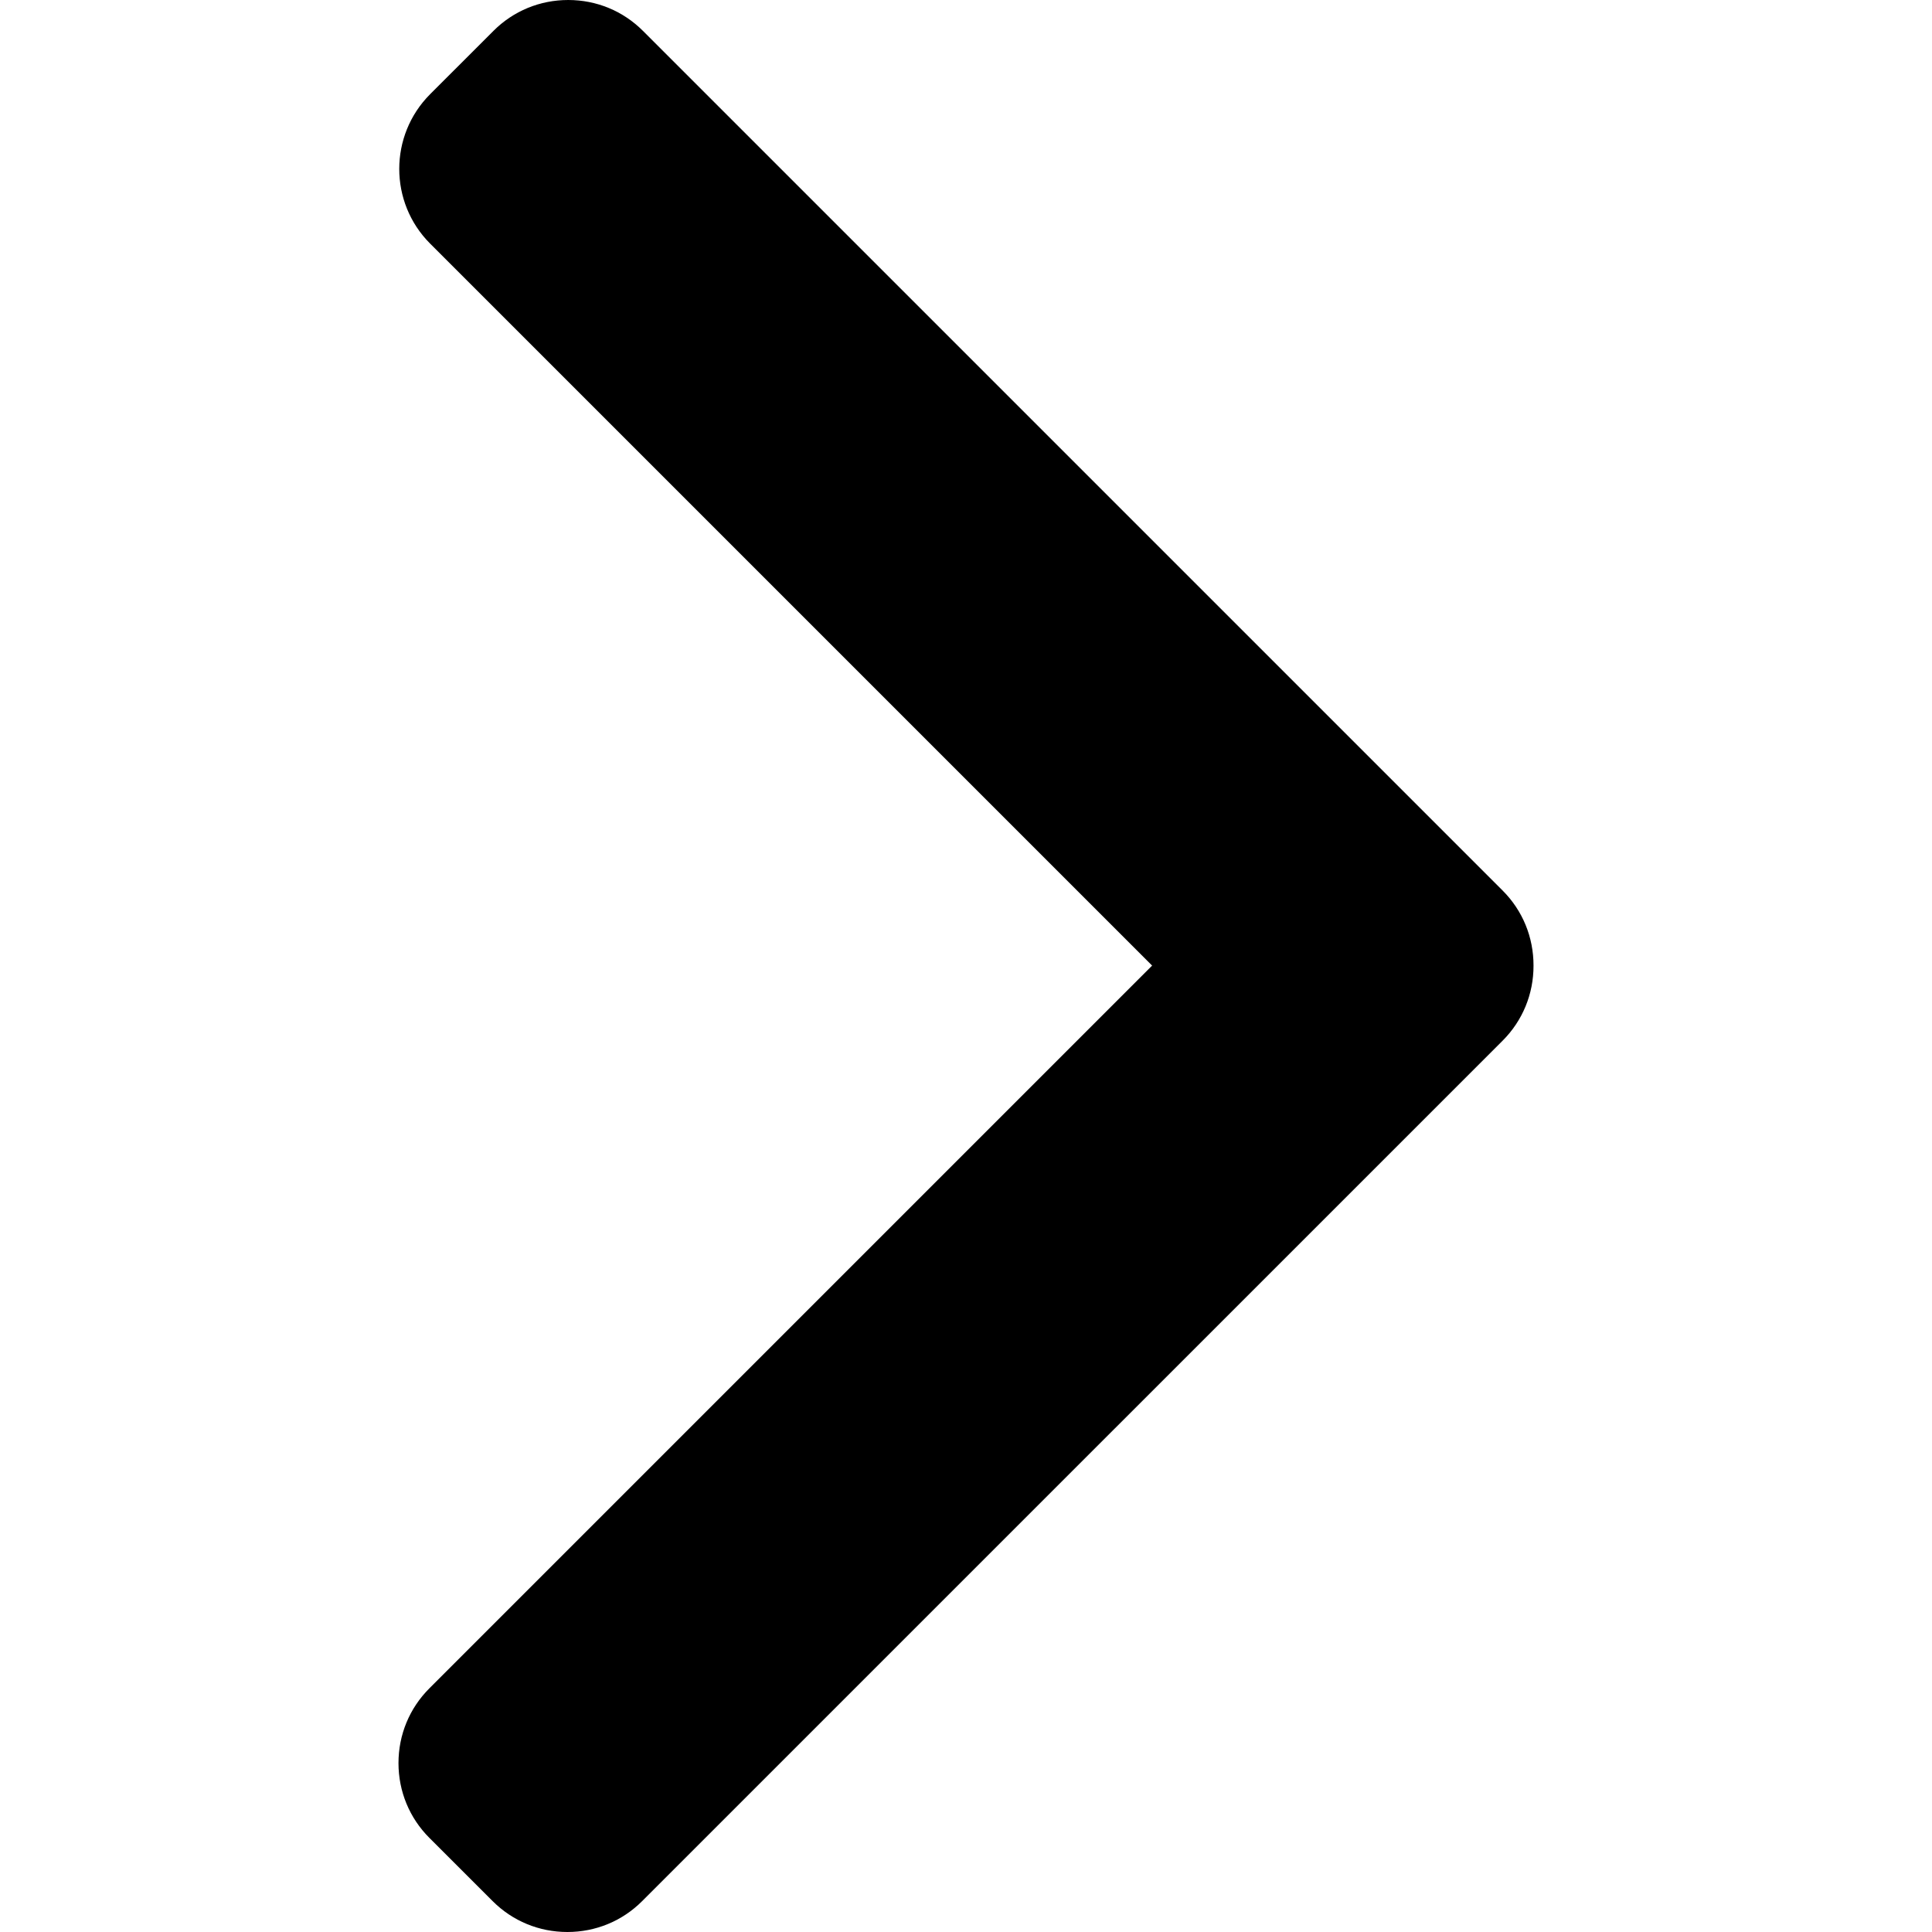
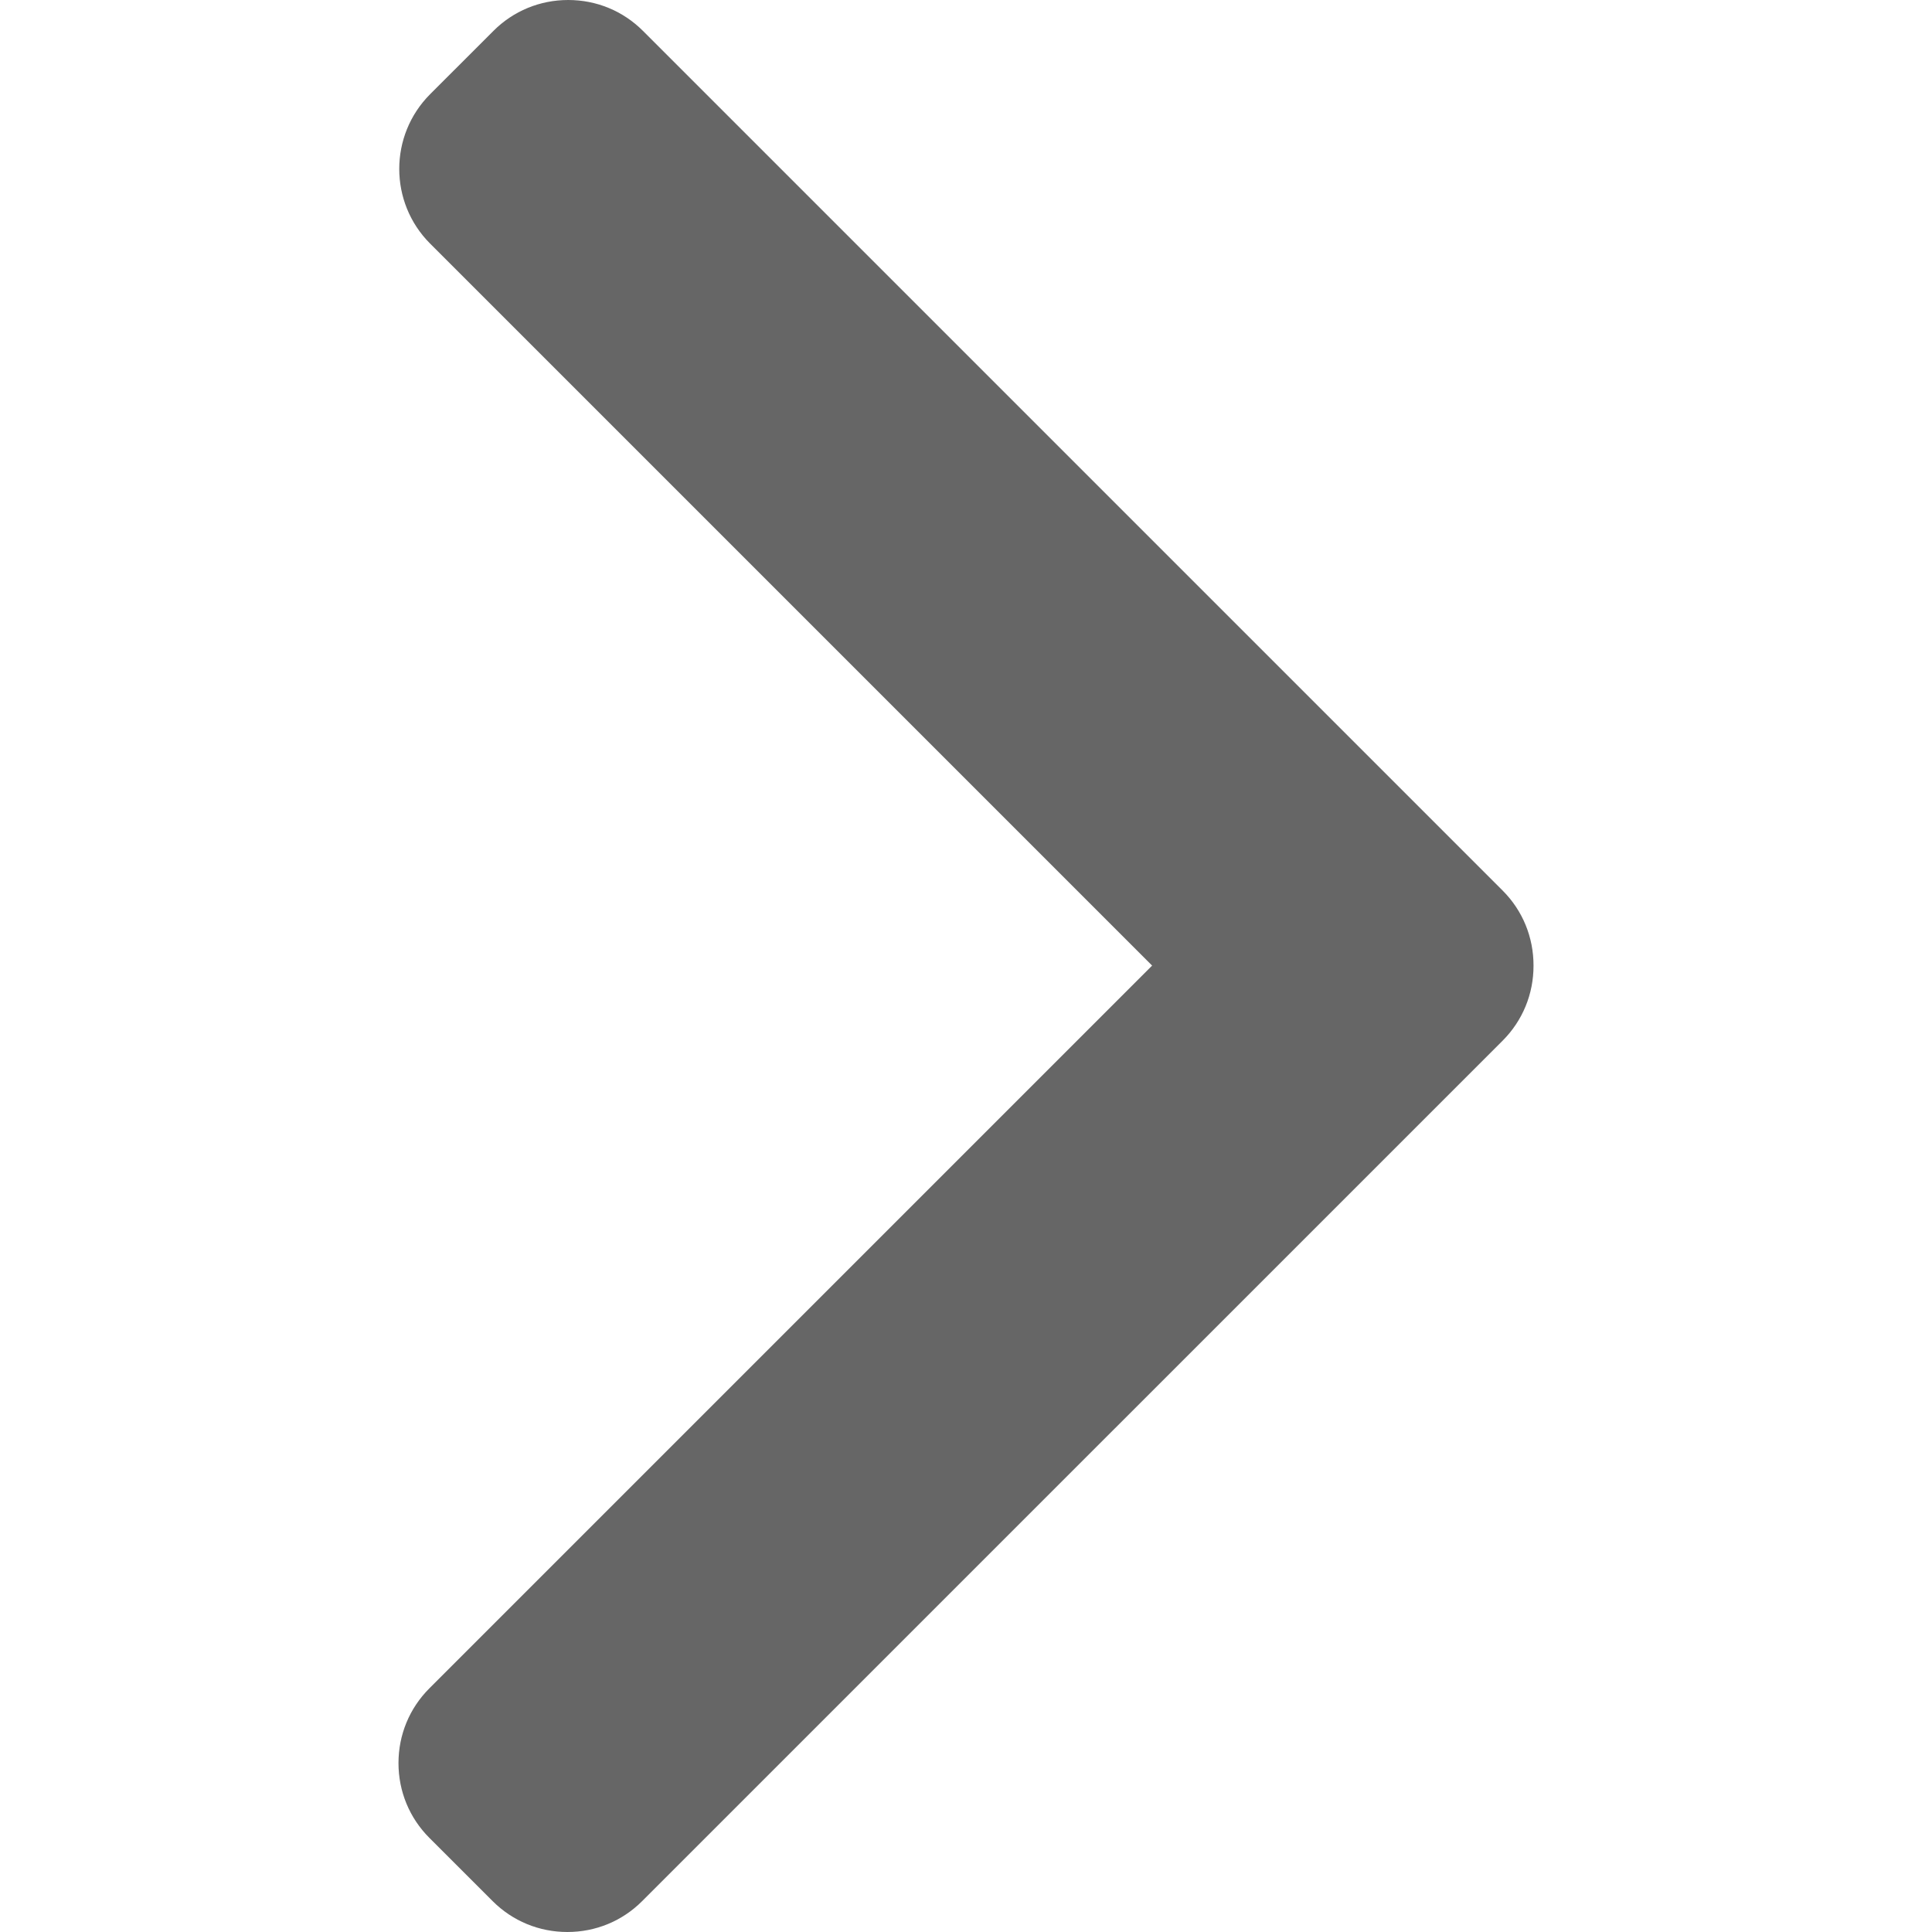
- <svg xmlns="http://www.w3.org/2000/svg" version="1.1" width="512" height="512" x="0" y="0" viewBox="0 0 492.004 492.004" style="enable-background:new 0 0 512 512" xml:space="preserve" class="">
-   <g>
-     <g>
-       <g>
-         <path d="M382.678,226.804L163.73,7.86C158.666,2.792,151.906,0,144.698,0s-13.968,2.792-19.032,7.86l-16.124,16.12    c-10.492,10.504-10.492,27.576,0,38.064L293.398,245.9l-184.06,184.06c-5.064,5.068-7.86,11.824-7.86,19.028    c0,7.212,2.796,13.968,7.86,19.04l16.124,16.116c5.068,5.068,11.824,7.86,19.032,7.86s13.968-2.792,19.032-7.86L382.678,265    c5.076-5.084,7.864-11.872,7.848-19.088C390.542,238.668,387.754,231.884,382.678,226.804z" fill="#000000" data-original="#000000" style="" class="" />
+ <svg xmlns="http://www.w3.org/2000/svg" version="1.1" width="512" height="512" x="0" y="0" viewBox="0 0 492.004 492.004" style="enable-background:new 0 0 512 512" xml:space="preserve" class="" id="svg40">
+   <defs id="defs44" />
+   <g id="g38">
+     <g id="g6">
+       <g id="g4">
+         <path d="M382.678,226.804L163.73,7.86C158.666,2.792,151.906,0,144.698,0s-13.968,2.792-19.032,7.86l-16.124,16.12    c-10.492,10.504-10.492,27.576,0,38.064L293.398,245.9l-184.06,184.06c-5.064,5.068-7.86,11.824-7.86,19.028    c0,7.212,2.796,13.968,7.86,19.04l16.124,16.116c5.068,5.068,11.824,7.86,19.032,7.86s13.968-2.792,19.032-7.86L382.678,265    c5.076-5.084,7.864-11.872,7.848-19.088C390.542,238.668,387.754,231.884,382.678,226.804z" fill="#000000" data-original="#000000" style="fill:#666666;fill-opacity:1" class="" id="path2" />
      </g>
    </g>
-     <g>
+     <g id="g8">
</g>
-     <g>
+     <g id="g10">
</g>
-     <g>
+     <g id="g12">
</g>
-     <g>
+     <g id="g14">
</g>
-     <g>
+     <g id="g16">
</g>
-     <g>
+     <g id="g18">
</g>
-     <g>
+     <g id="g20">
</g>
-     <g>
+     <g id="g22">
</g>
-     <g>
+     <g id="g24">
</g>
-     <g>
+     <g id="g26">
</g>
-     <g>
+     <g id="g28">
</g>
-     <g>
+     <g id="g30">
</g>
-     <g>
+     <g id="g32">
</g>
-     <g>
+     <g id="g34">
</g>
-     <g>
+     <g id="g36">
</g>
  </g>
</svg>
